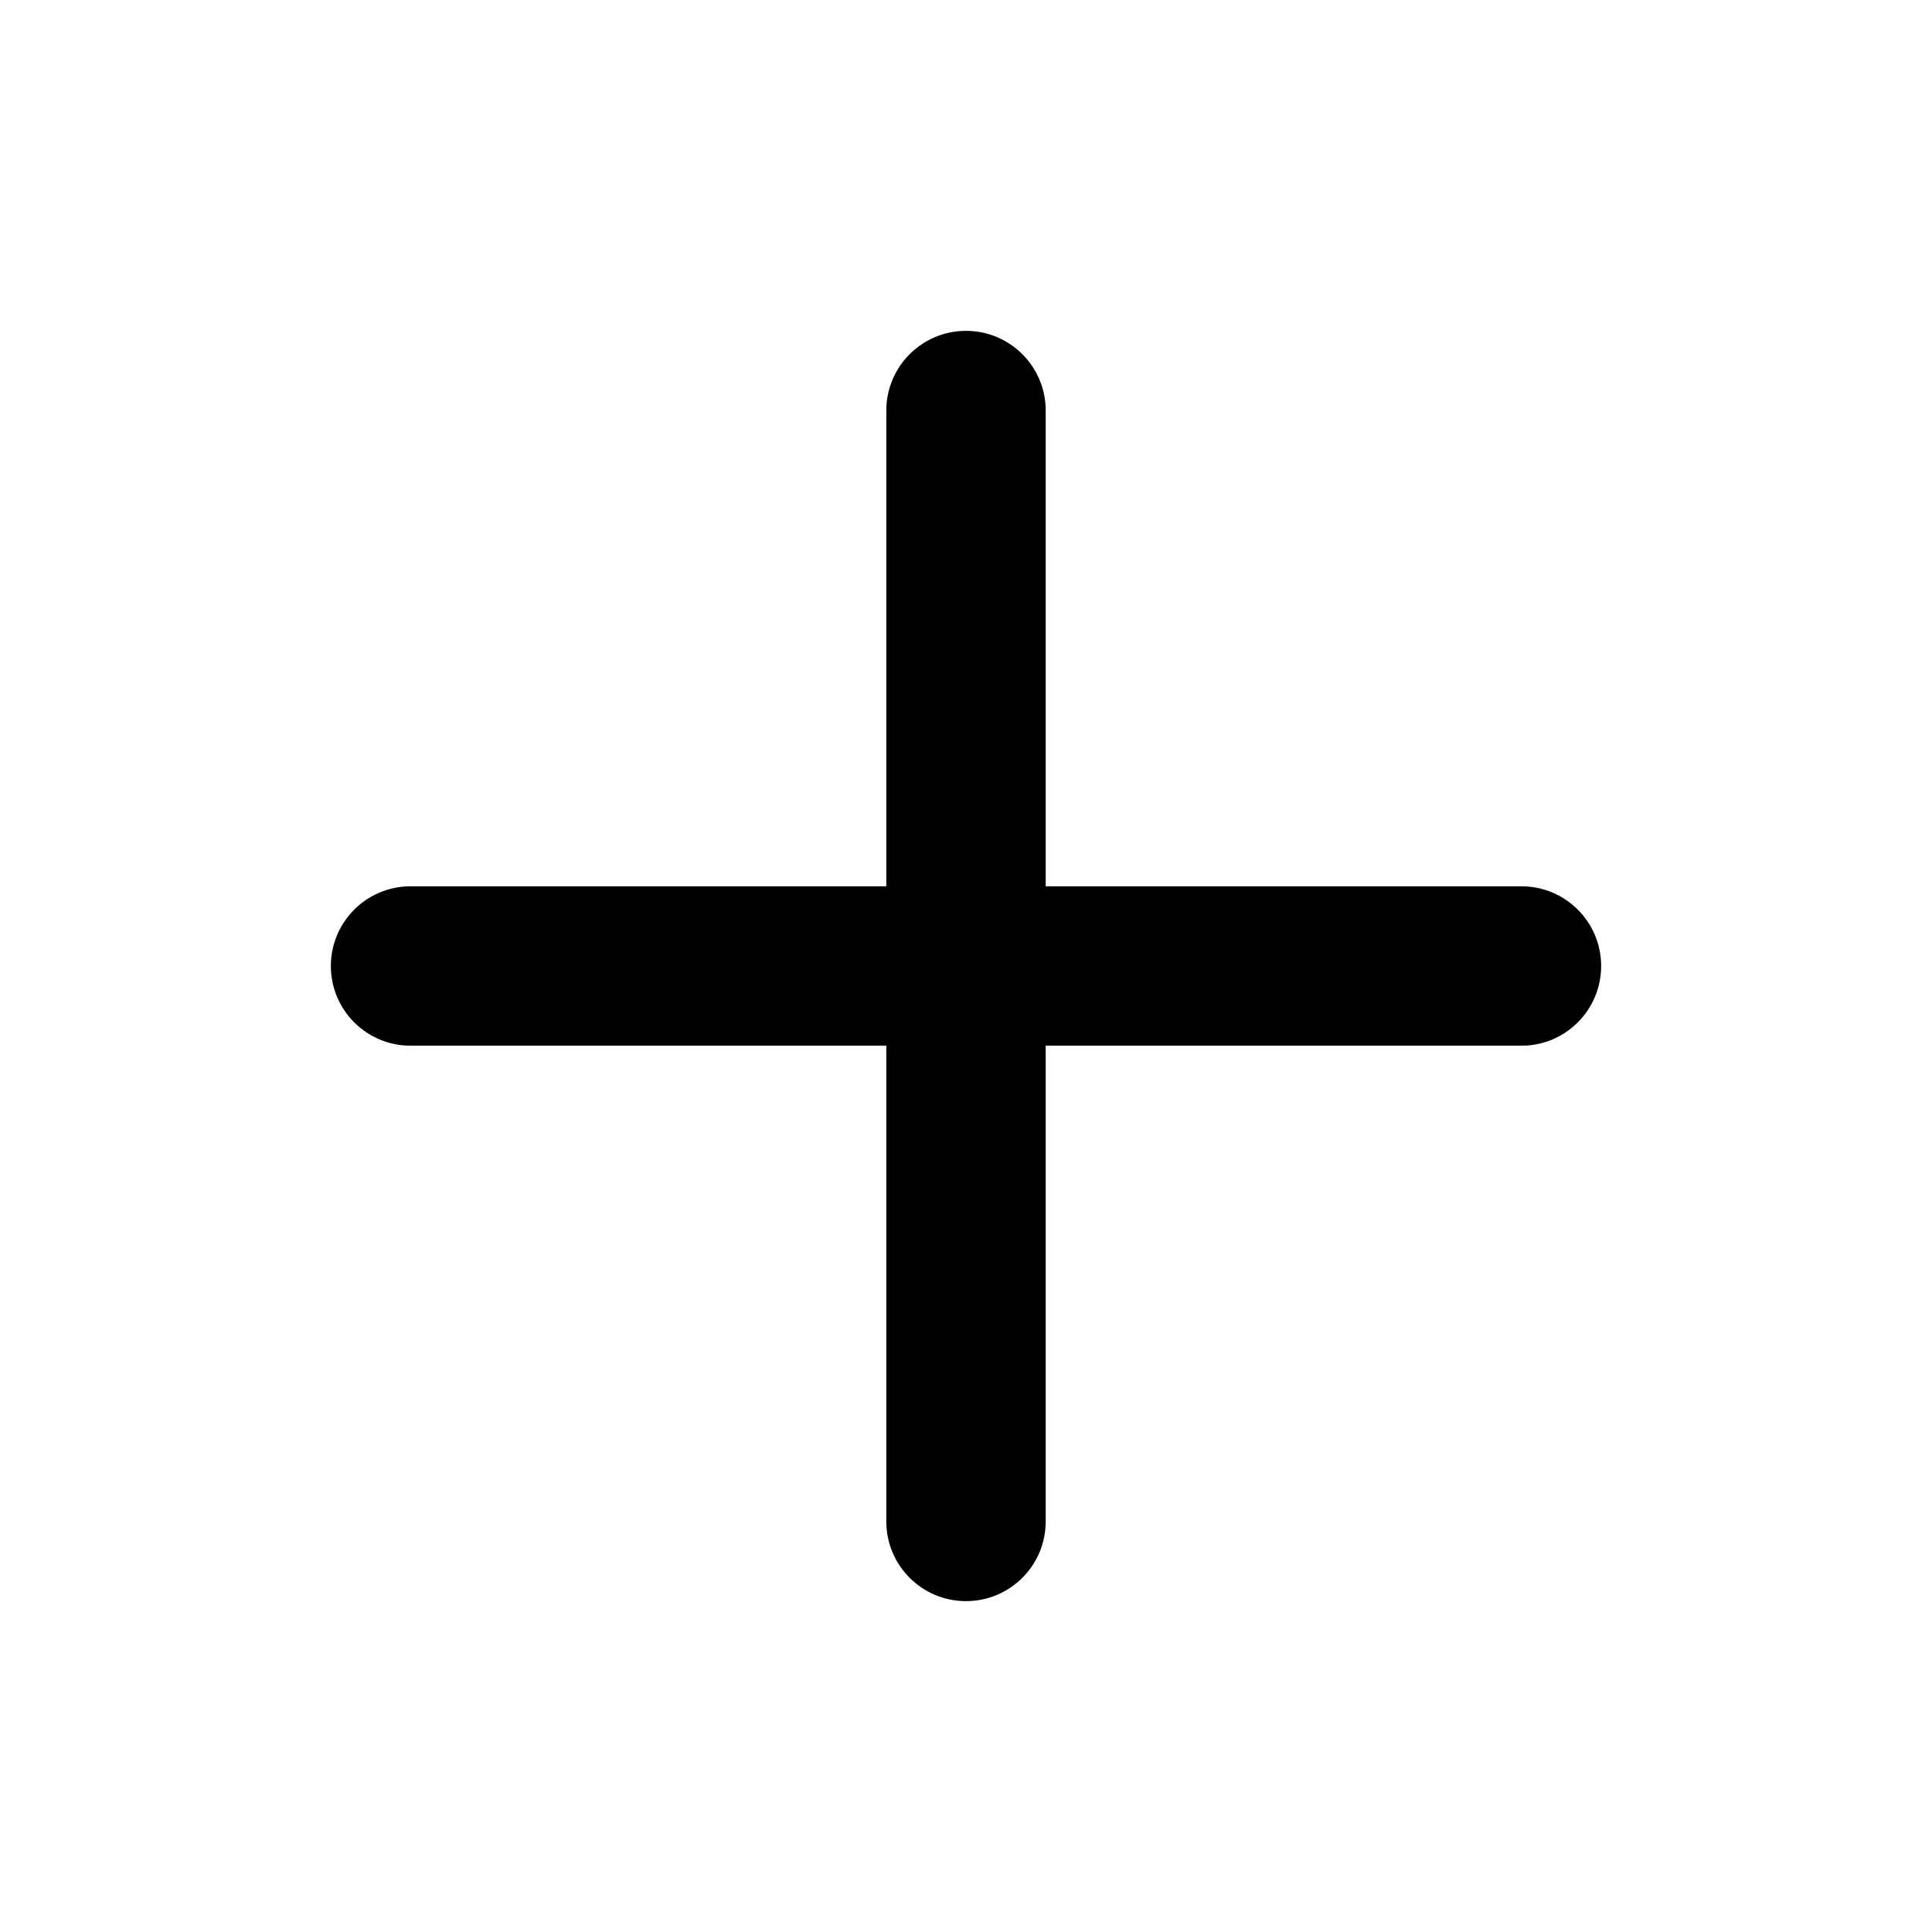
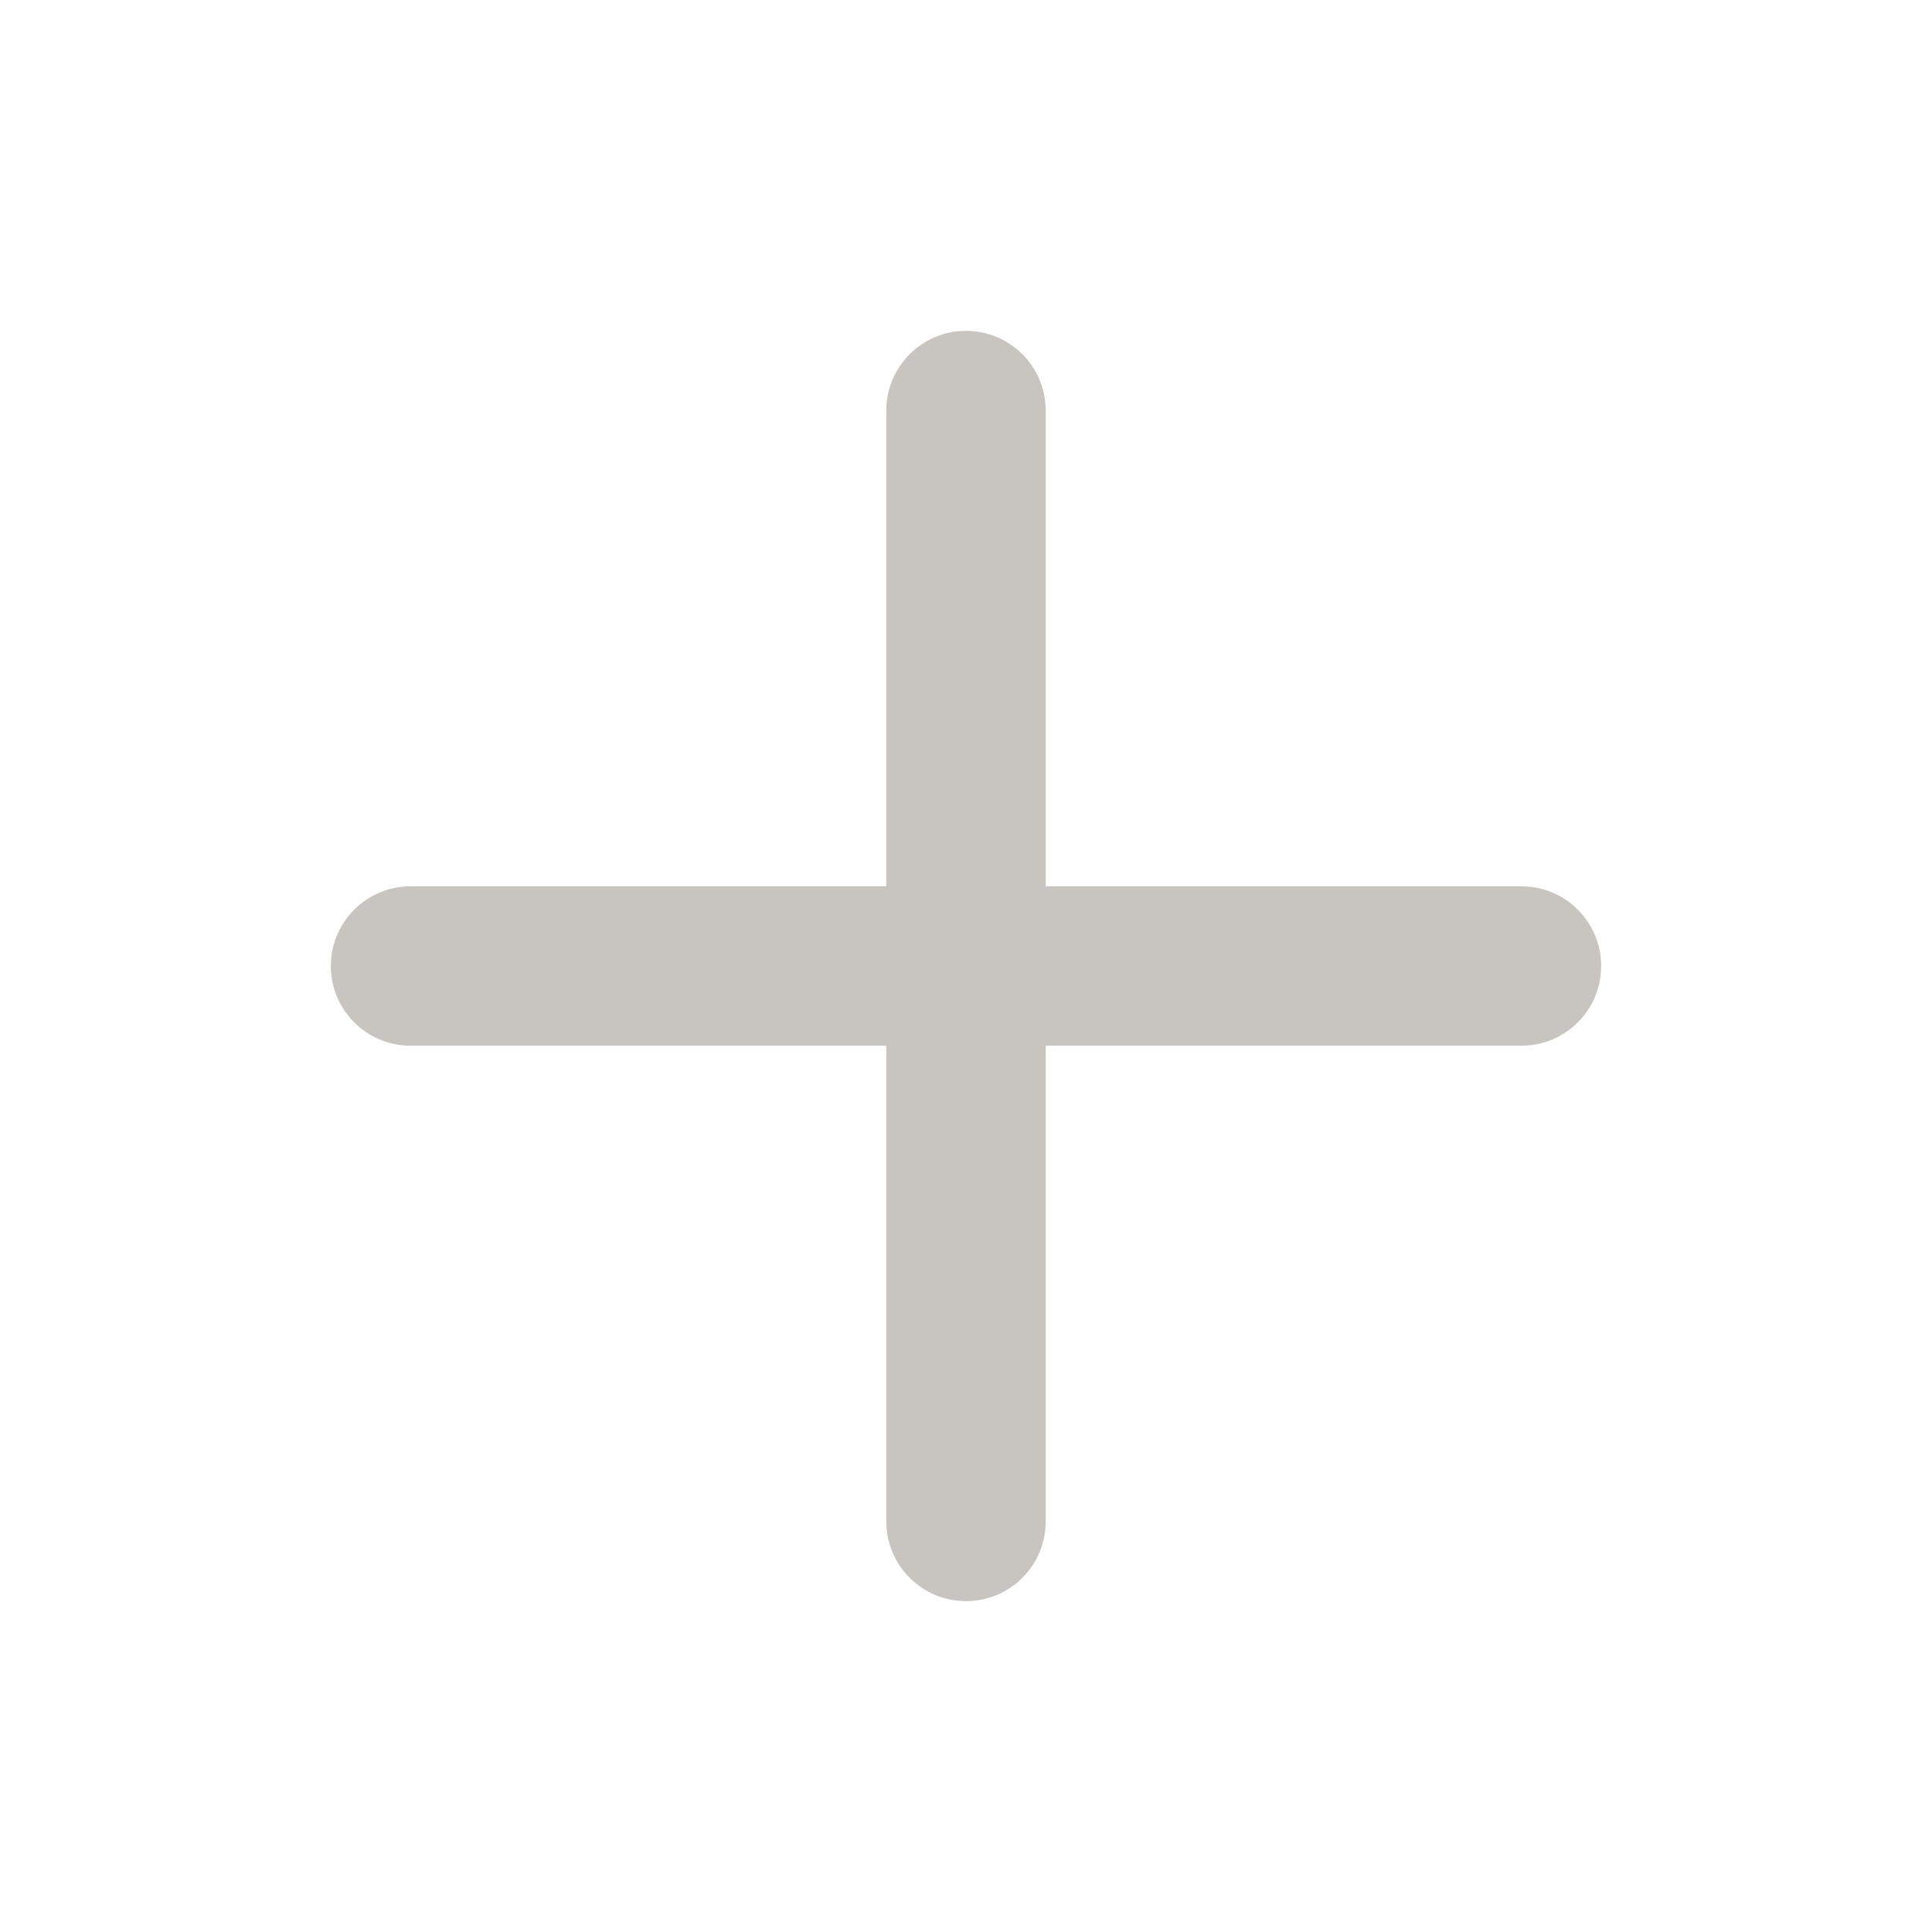
- <svg xmlns="http://www.w3.org/2000/svg" aria-hidden="true" role="graphics-symbol" viewBox="0 0 16 16" class="plusSmall">
+ <svg xmlns="http://www.w3.org/2000/svg" aria-hidden="true" role="graphics-symbol" viewBox="0 0 16 16" class="plusSmall" style="fill: rgba(81, 73, 60, 0.32);">
  <path d="M8 2.74a.66.66 0 0 1 .66.66v3.94h3.94a.66.66 0 0 1 0 1.32H8.66v3.94a.66.66 0 0 1-1.32 0V8.66H3.4a.66.66 0 0 1 0-1.32h3.94V3.4A.66.66 0 0 1 8 2.74" />
</svg>
